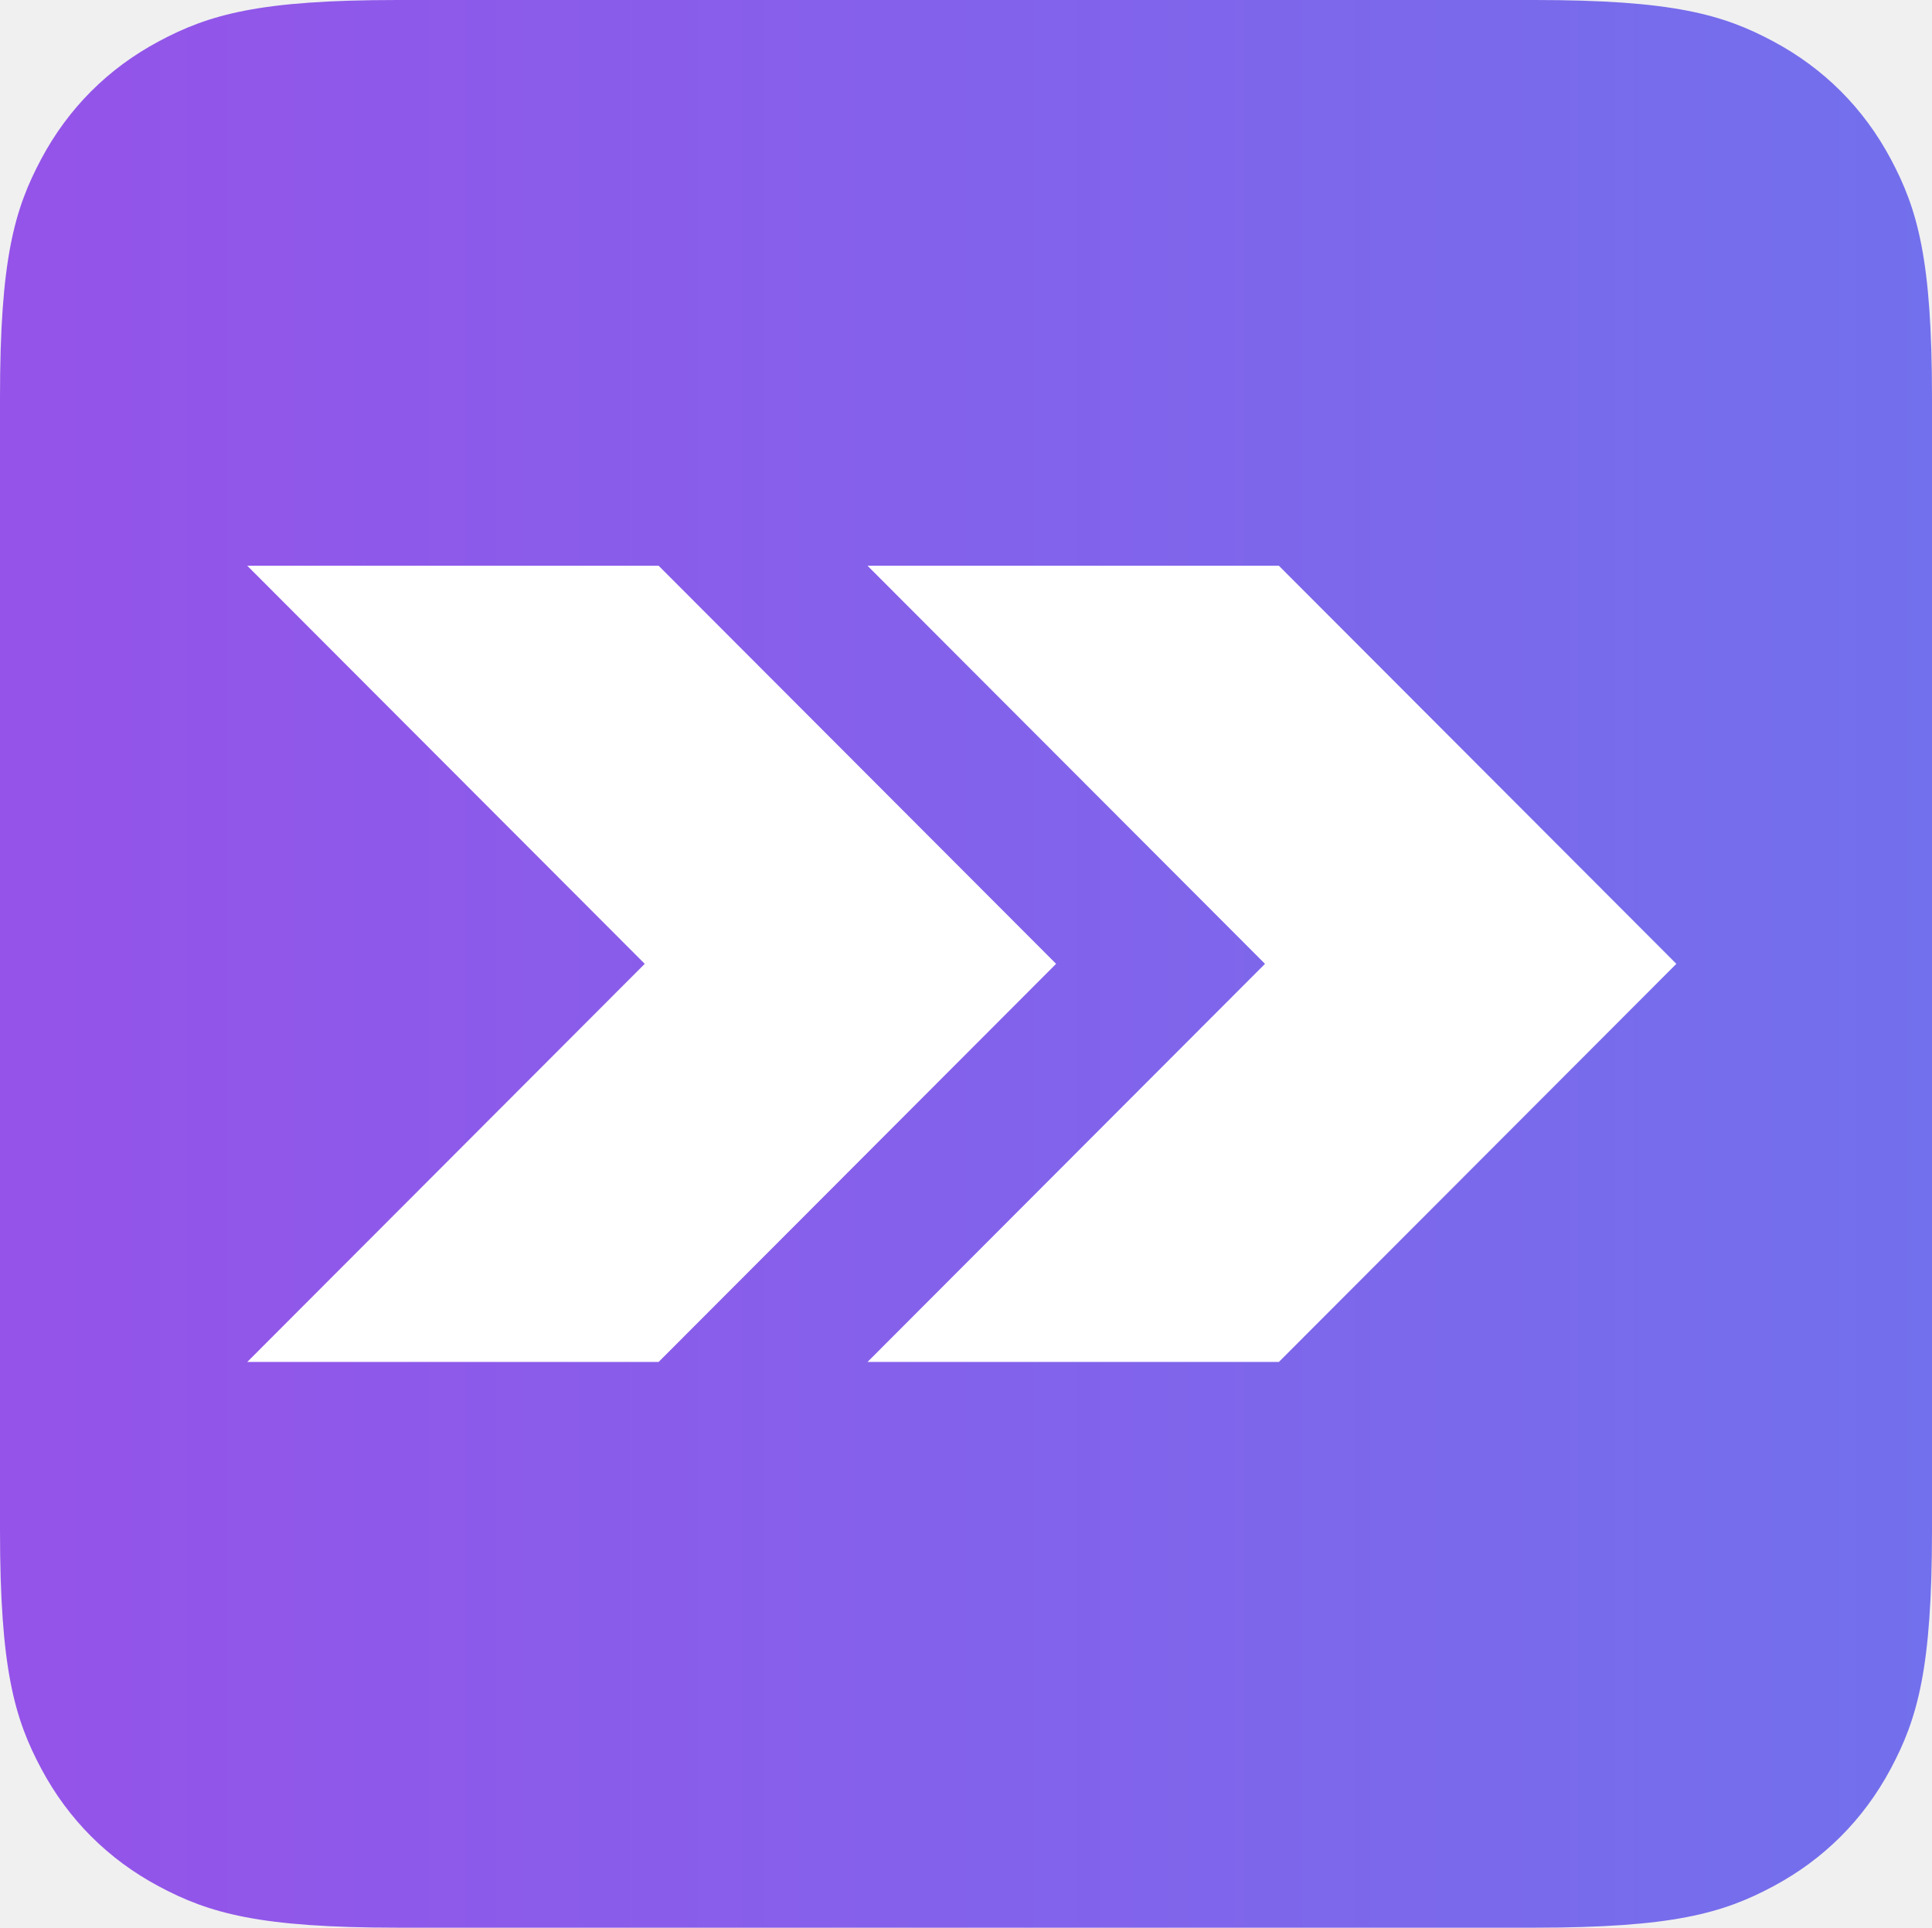
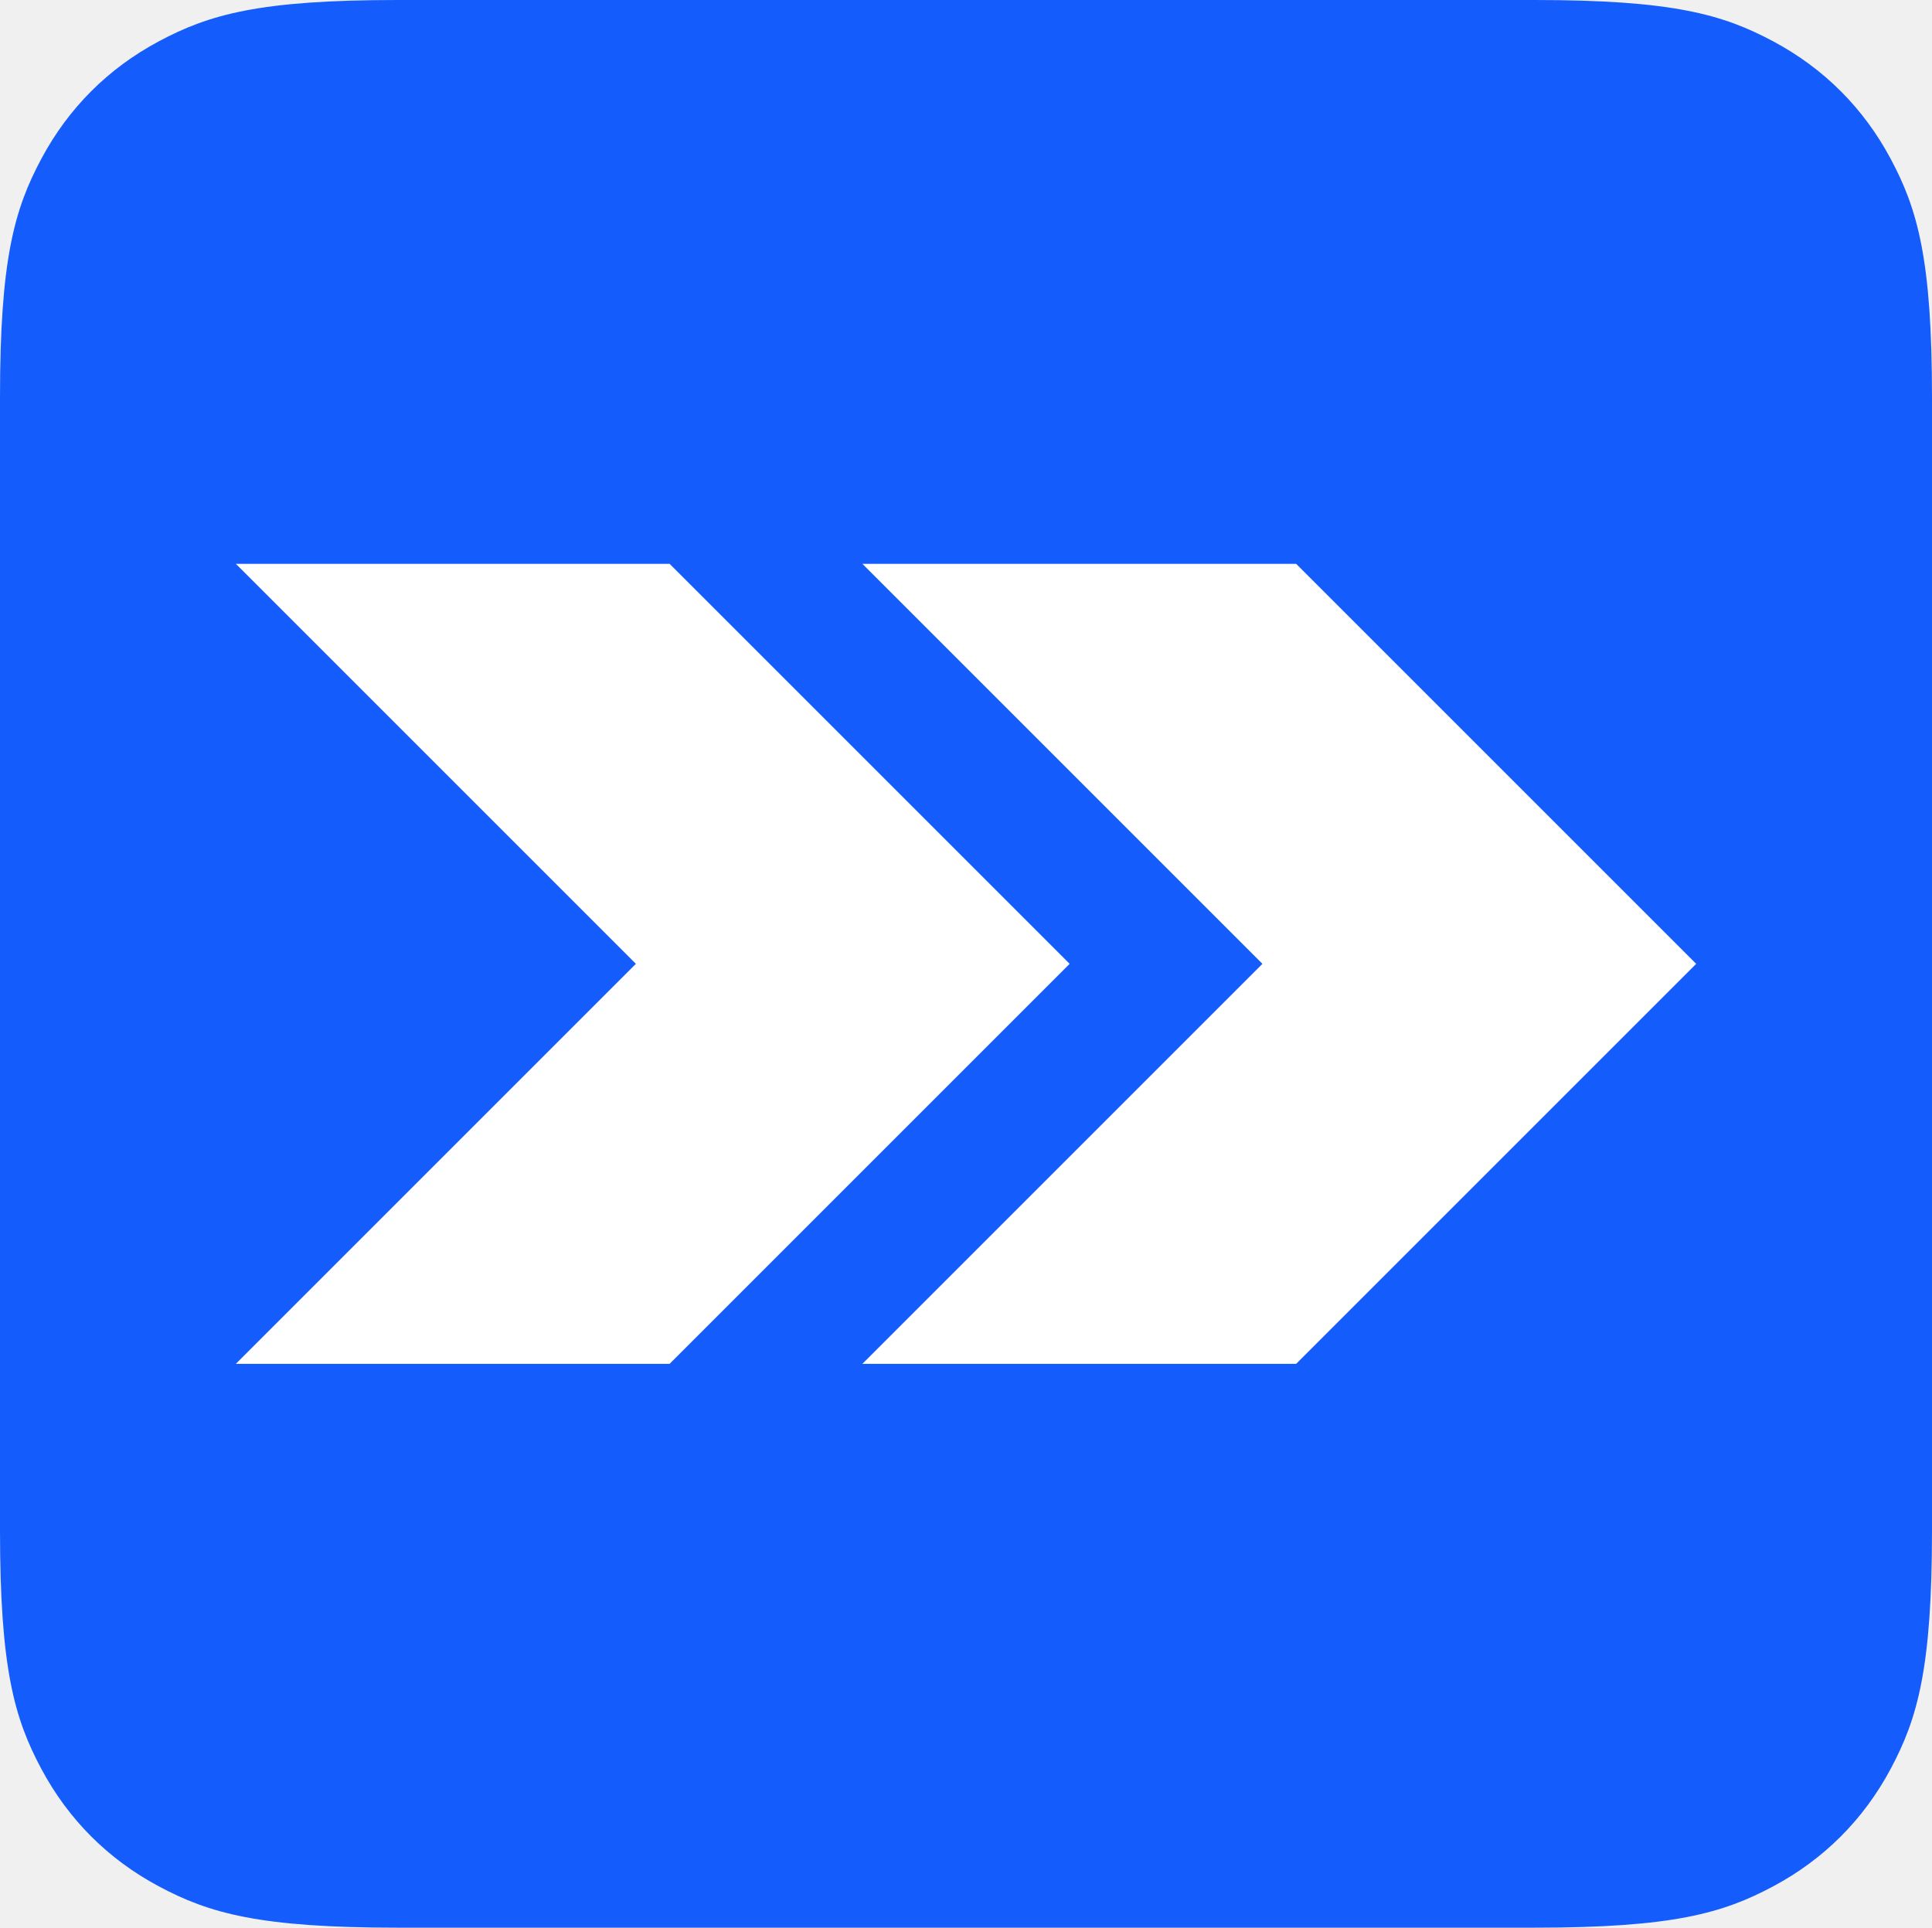
<svg xmlns="http://www.w3.org/2000/svg" width="461px" height="460px" viewBox="0 0 461 460" version="1.1">
-   <defs>
-     <linearGradient x1="-5.20417043e-15%" y1="50%" x2="100%" y2="50%" id="linearGradient-1">
-       <stop stop-color="#9553E9" offset="0%" />
-       <stop stop-color="#7270EC" offset="100%" />
-     </linearGradient>
-   </defs>
-   <g id="Page-1" stroke="none" stroke-width="1" fill="none" fill-rule="evenodd">
-     <g id="inertia-logo" fill-rule="nonzero">
-       <path d="M94.864,0 L366.136,7.25467311e-15 C399.122,-4.215174e-15 411.084,3.435 423.143,9.884 C435.203,16.333 444.667,25.797 451.116,37.857 C457.565,49.916 461,61.878 461,94.864 L461,365.136 C461,398.122 457.565,410.084 451.116,422.143 C444.667,434.203 435.203,443.667 423.143,450.116 C411.084,456.565 399.122,460 366.136,460 L94.864,460 C61.878,460 49.916,456.565 37.857,450.116 C25.797,443.667 16.333,434.203 9.884,422.143 C3.435,410.084 0,398.122 0,365.136 L0,94.864 C0,61.878 3.435,49.916 9.884,37.857 C16.333,25.797 25.797,16.333 37.857,9.884 C49.916,3.435 61.878,0 94.864,0 Z" id="Rectangle" fill="url(#linearGradient-1)" />
-       <polygon id="Path" fill="#FFFFFF" points="157.154 135 59 135 153.846 230 59 325 157.154 325 252 230" />
-       <polygon id="Path" fill="#FFFFFF" points="305.154 135 207 135 301.846 230 207 325 305.154 325 400 230" />
-     </g>
+   <g id="inertia-logo" stroke="none" stroke-width="1" fill="none" fill-rule="nonzero">
+     <path d="M94.864,0 L366.136,7.25467311e-15 C399.122,-4.215174e-15 411.084,3.435 423.143,9.884 C435.203,16.333 444.667,25.797 451.116,37.857 C457.565,49.916 461,61.878 461,94.864 L461,365.136 C461,398.122 457.565,410.084 451.116,422.143 C444.667,434.203 435.203,443.667 423.143,450.116 C411.084,456.565 399.122,460 366.136,460 L94.864,460 C61.878,460 49.916,456.565 37.857,450.116 C25.797,443.667 16.333,434.203 9.884,422.143 C3.435,410.084 0,398.122 0,365.136 L0,94.864 C0,61.878 3.435,49.916 9.884,37.857 C16.333,25.797 25.797,16.333 37.857,9.884 C49.916,3.435 61.878,0 94.864,0 Z" id="Rectangle" fill="#155CFC" />
+     <polygon id="Chevron-1" fill="#FFFFFF" points="56.28 134.55 159.78 134.55 255.23 230 159.78 325.45 56.28 325.45 151.73 230" />
+     <polygon id="Chevron-2" fill="#FFFFFF" points="205.78 134.55 309.28 134.55 404.73 230 309.28 325.45 205.78 325.45 301.23 230" />
  </g>
</svg>
